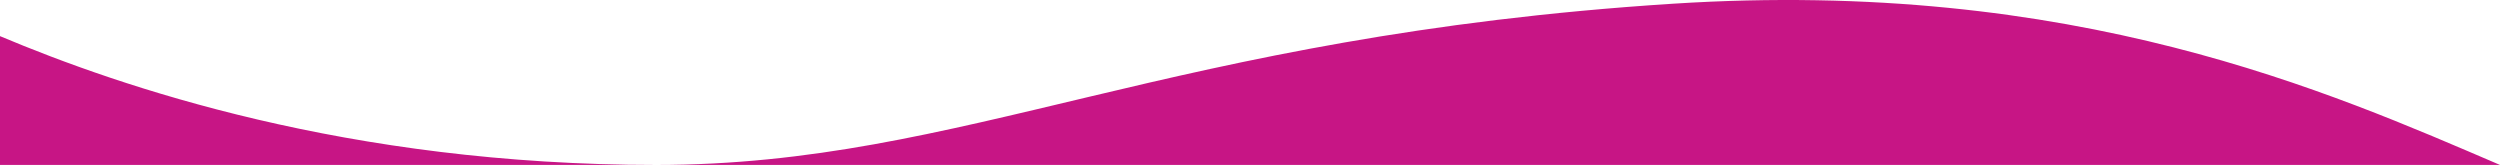
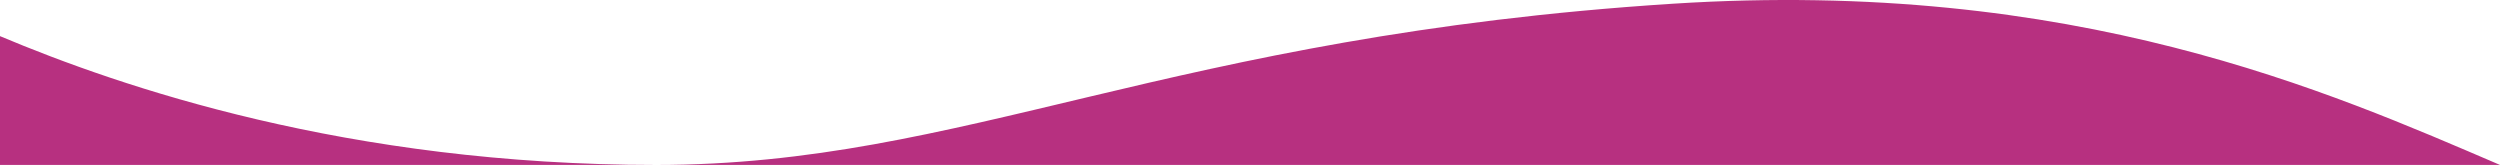
<svg xmlns="http://www.w3.org/2000/svg" width="1440" height="95" viewBox="0 0 1440 95" fill="none">
-   <path d="M1440 95L377.975 95L0 95L6.48593e-06 20.81C69.404 50 200.222 95 377.975 95C555.728 95 672.067 20.81 963.662 2.136C1195.27 -12.697 1342.14 53.11 1440 95Z" fill="#c71585" />
+   <path d="M1440 95L377.975 95L0 95L6.48593e-06 20.81C69.404 50 200.222 95 377.975 95C555.728 95 672.067 20.81 963.662 2.136C1195.27 -12.697 1342.14 53.11 1440 95Z" fill="#b73080" />
</svg>
